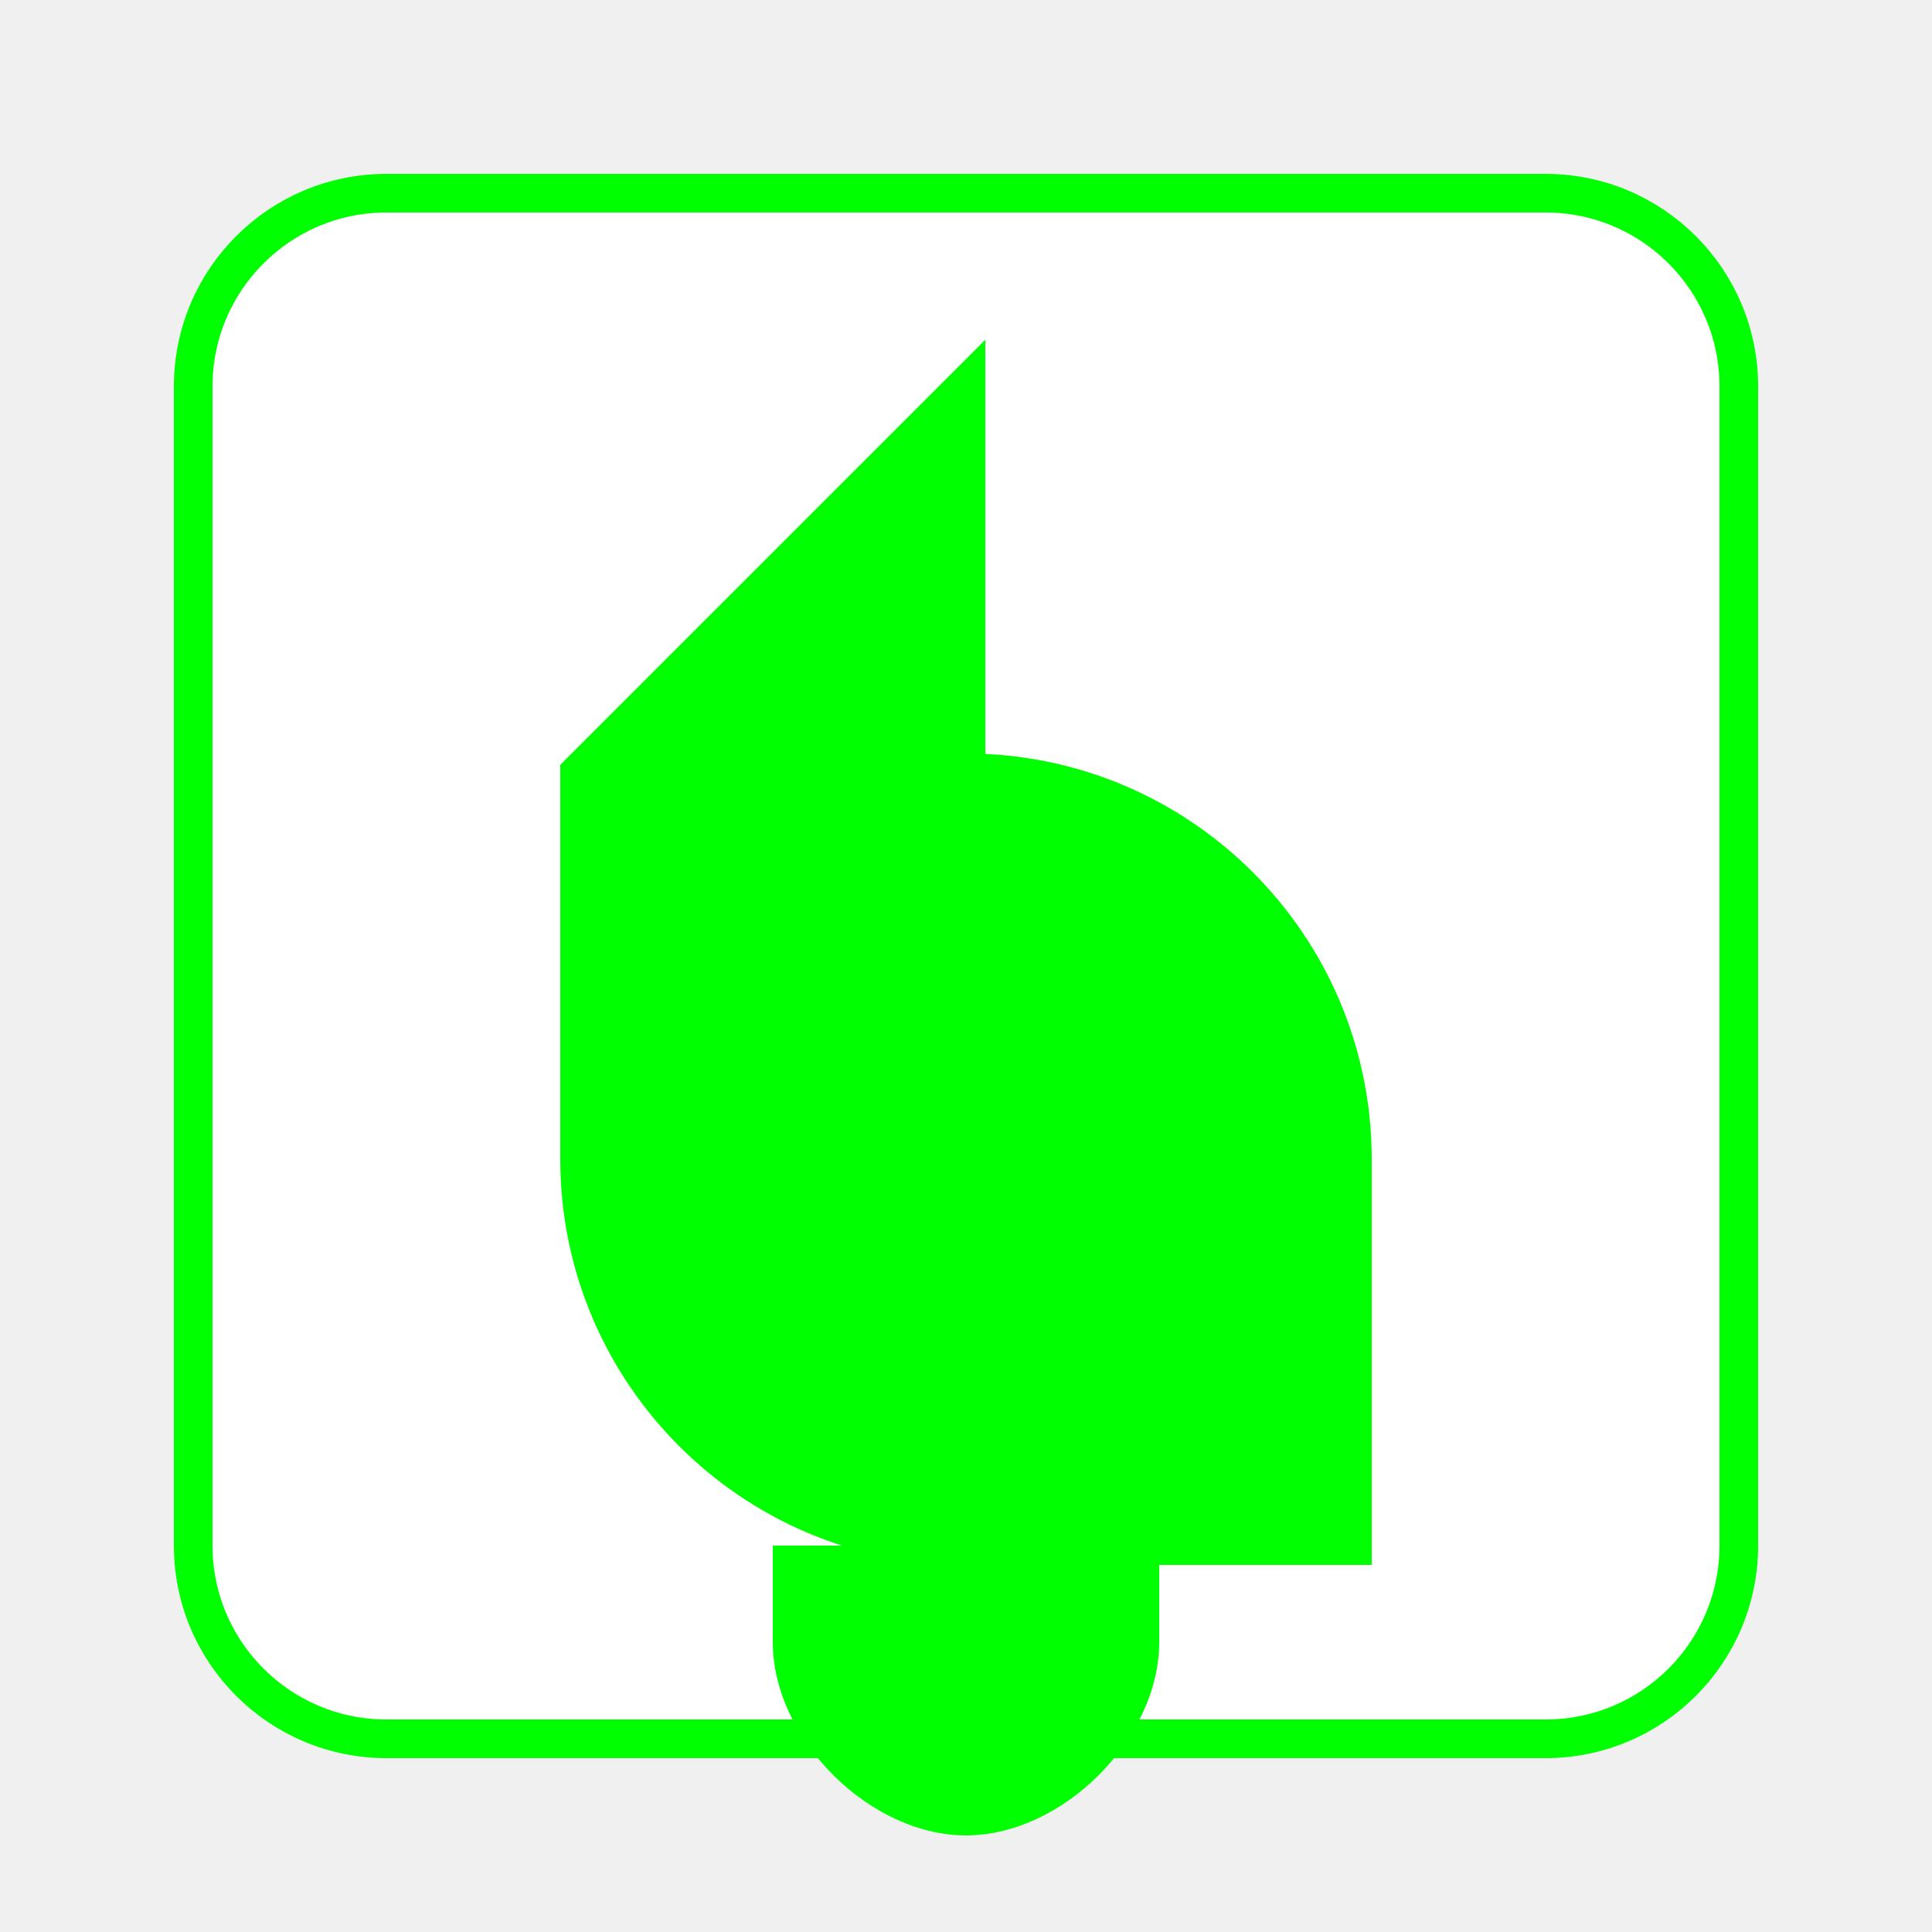
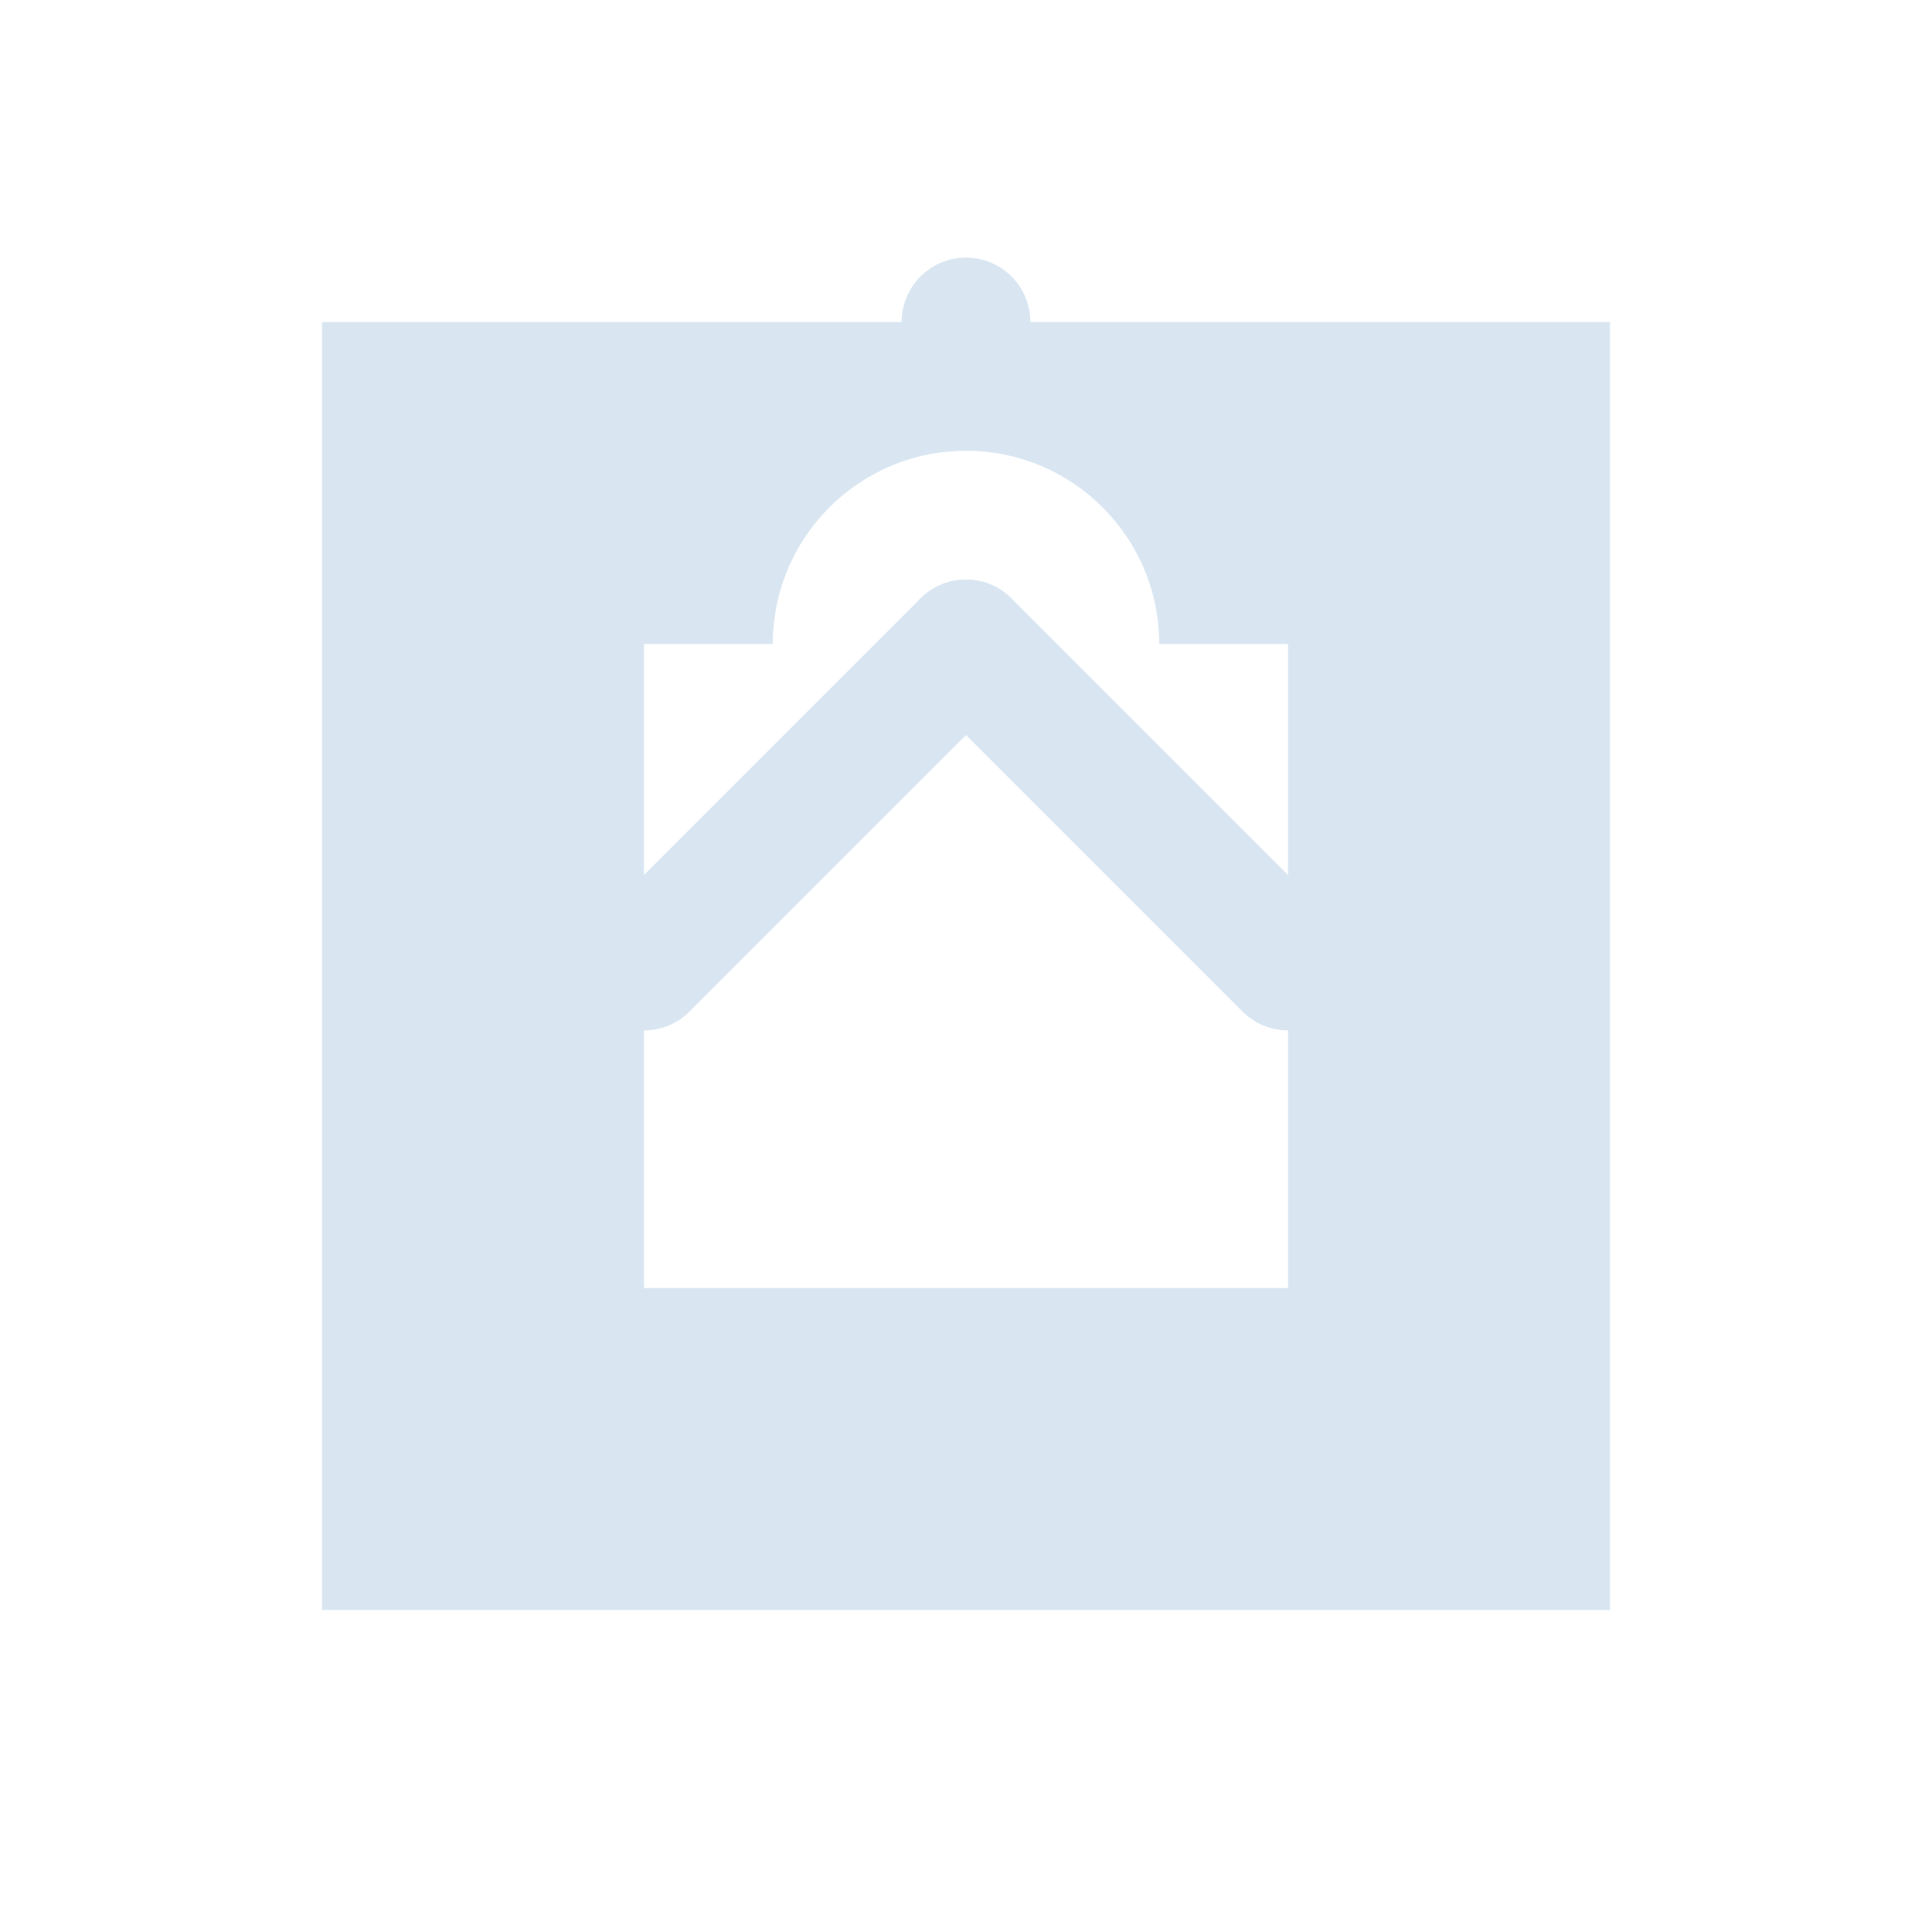
- <svg xmlns="http://www.w3.org/2000/svg" viewBox="0 0 100 100">
-   <g fill="#ffffff">
-     <rect x="10" y="10" width="80" height="80" rx="10" ry="10" stroke="#00ff00" stroke-width="2" />
-     <path d="M50 20 L50 40 A20 20 0 0 1 70 60 L70 80 L50 80 A20 20 0 0 1 30 60 L30 40 L50 20 Z" stroke="#00ff00" stroke-width="2" fill="#00ff00" />
-     <path d="M40 85 C40 90 45 95 50 95 C55 95 60 90 60 85 L60 80 L40 80 L40 85 Z" fill="#00ff00" />
-   </g>
+ <svg xmlns="http://www.w3.org/2000/svg" width="30" height="30" viewBox="0 0 30 30">
+   <rect width="30" height="30" fill="#fff" />
+   <path d="M5 5h20v20h-20z" fill="#d9e6f2" />
+   <path d="M10 10h10v10h-10z" fill="#fff" />
+   <path d="M15 5v5" stroke="#d9e6f2" stroke-width="2" stroke-linecap="round" stroke-linejoin="round" />
+   <circle cx="15" cy="10" r="3" fill="#fff" />
+   <path d="M15 10l-5 5" stroke="#d9e6f2" stroke-width="2" stroke-linecap="round" stroke-linejoin="round" />
+   <path d="M15 10l5 5" stroke="#d9e6f2" stroke-width="2" stroke-linecap="round" stroke-linejoin="round" />
</svg>
